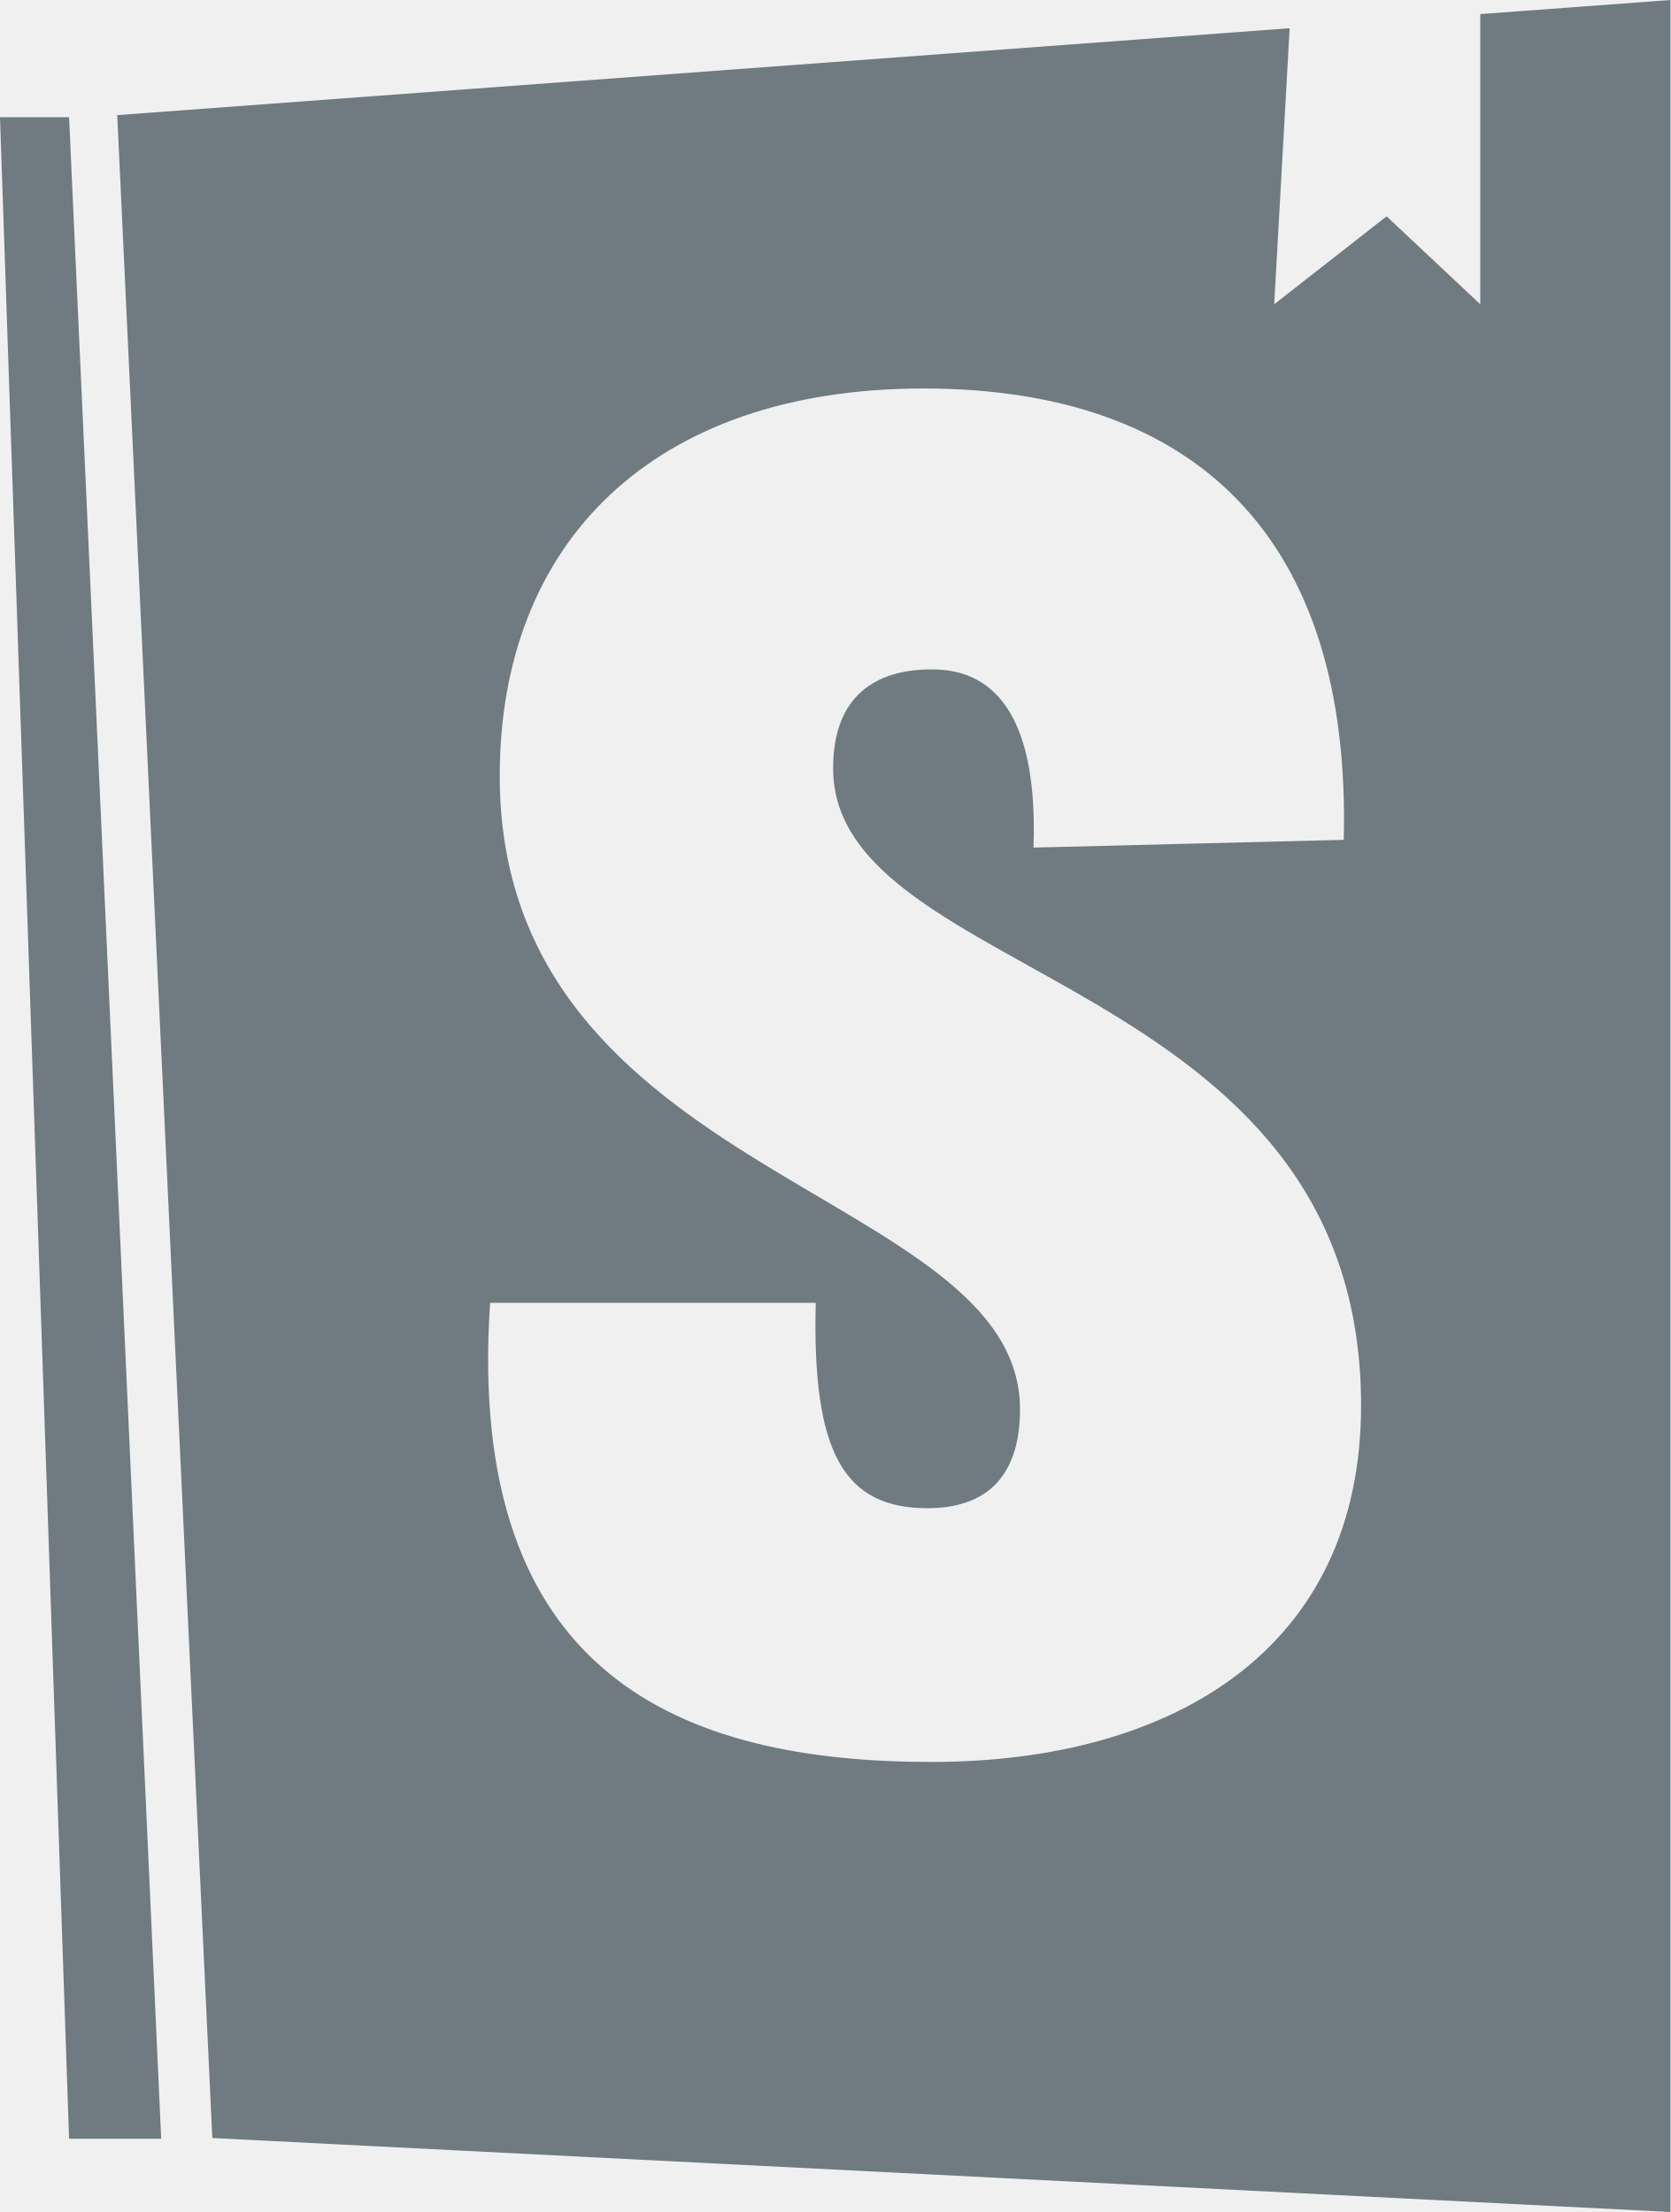
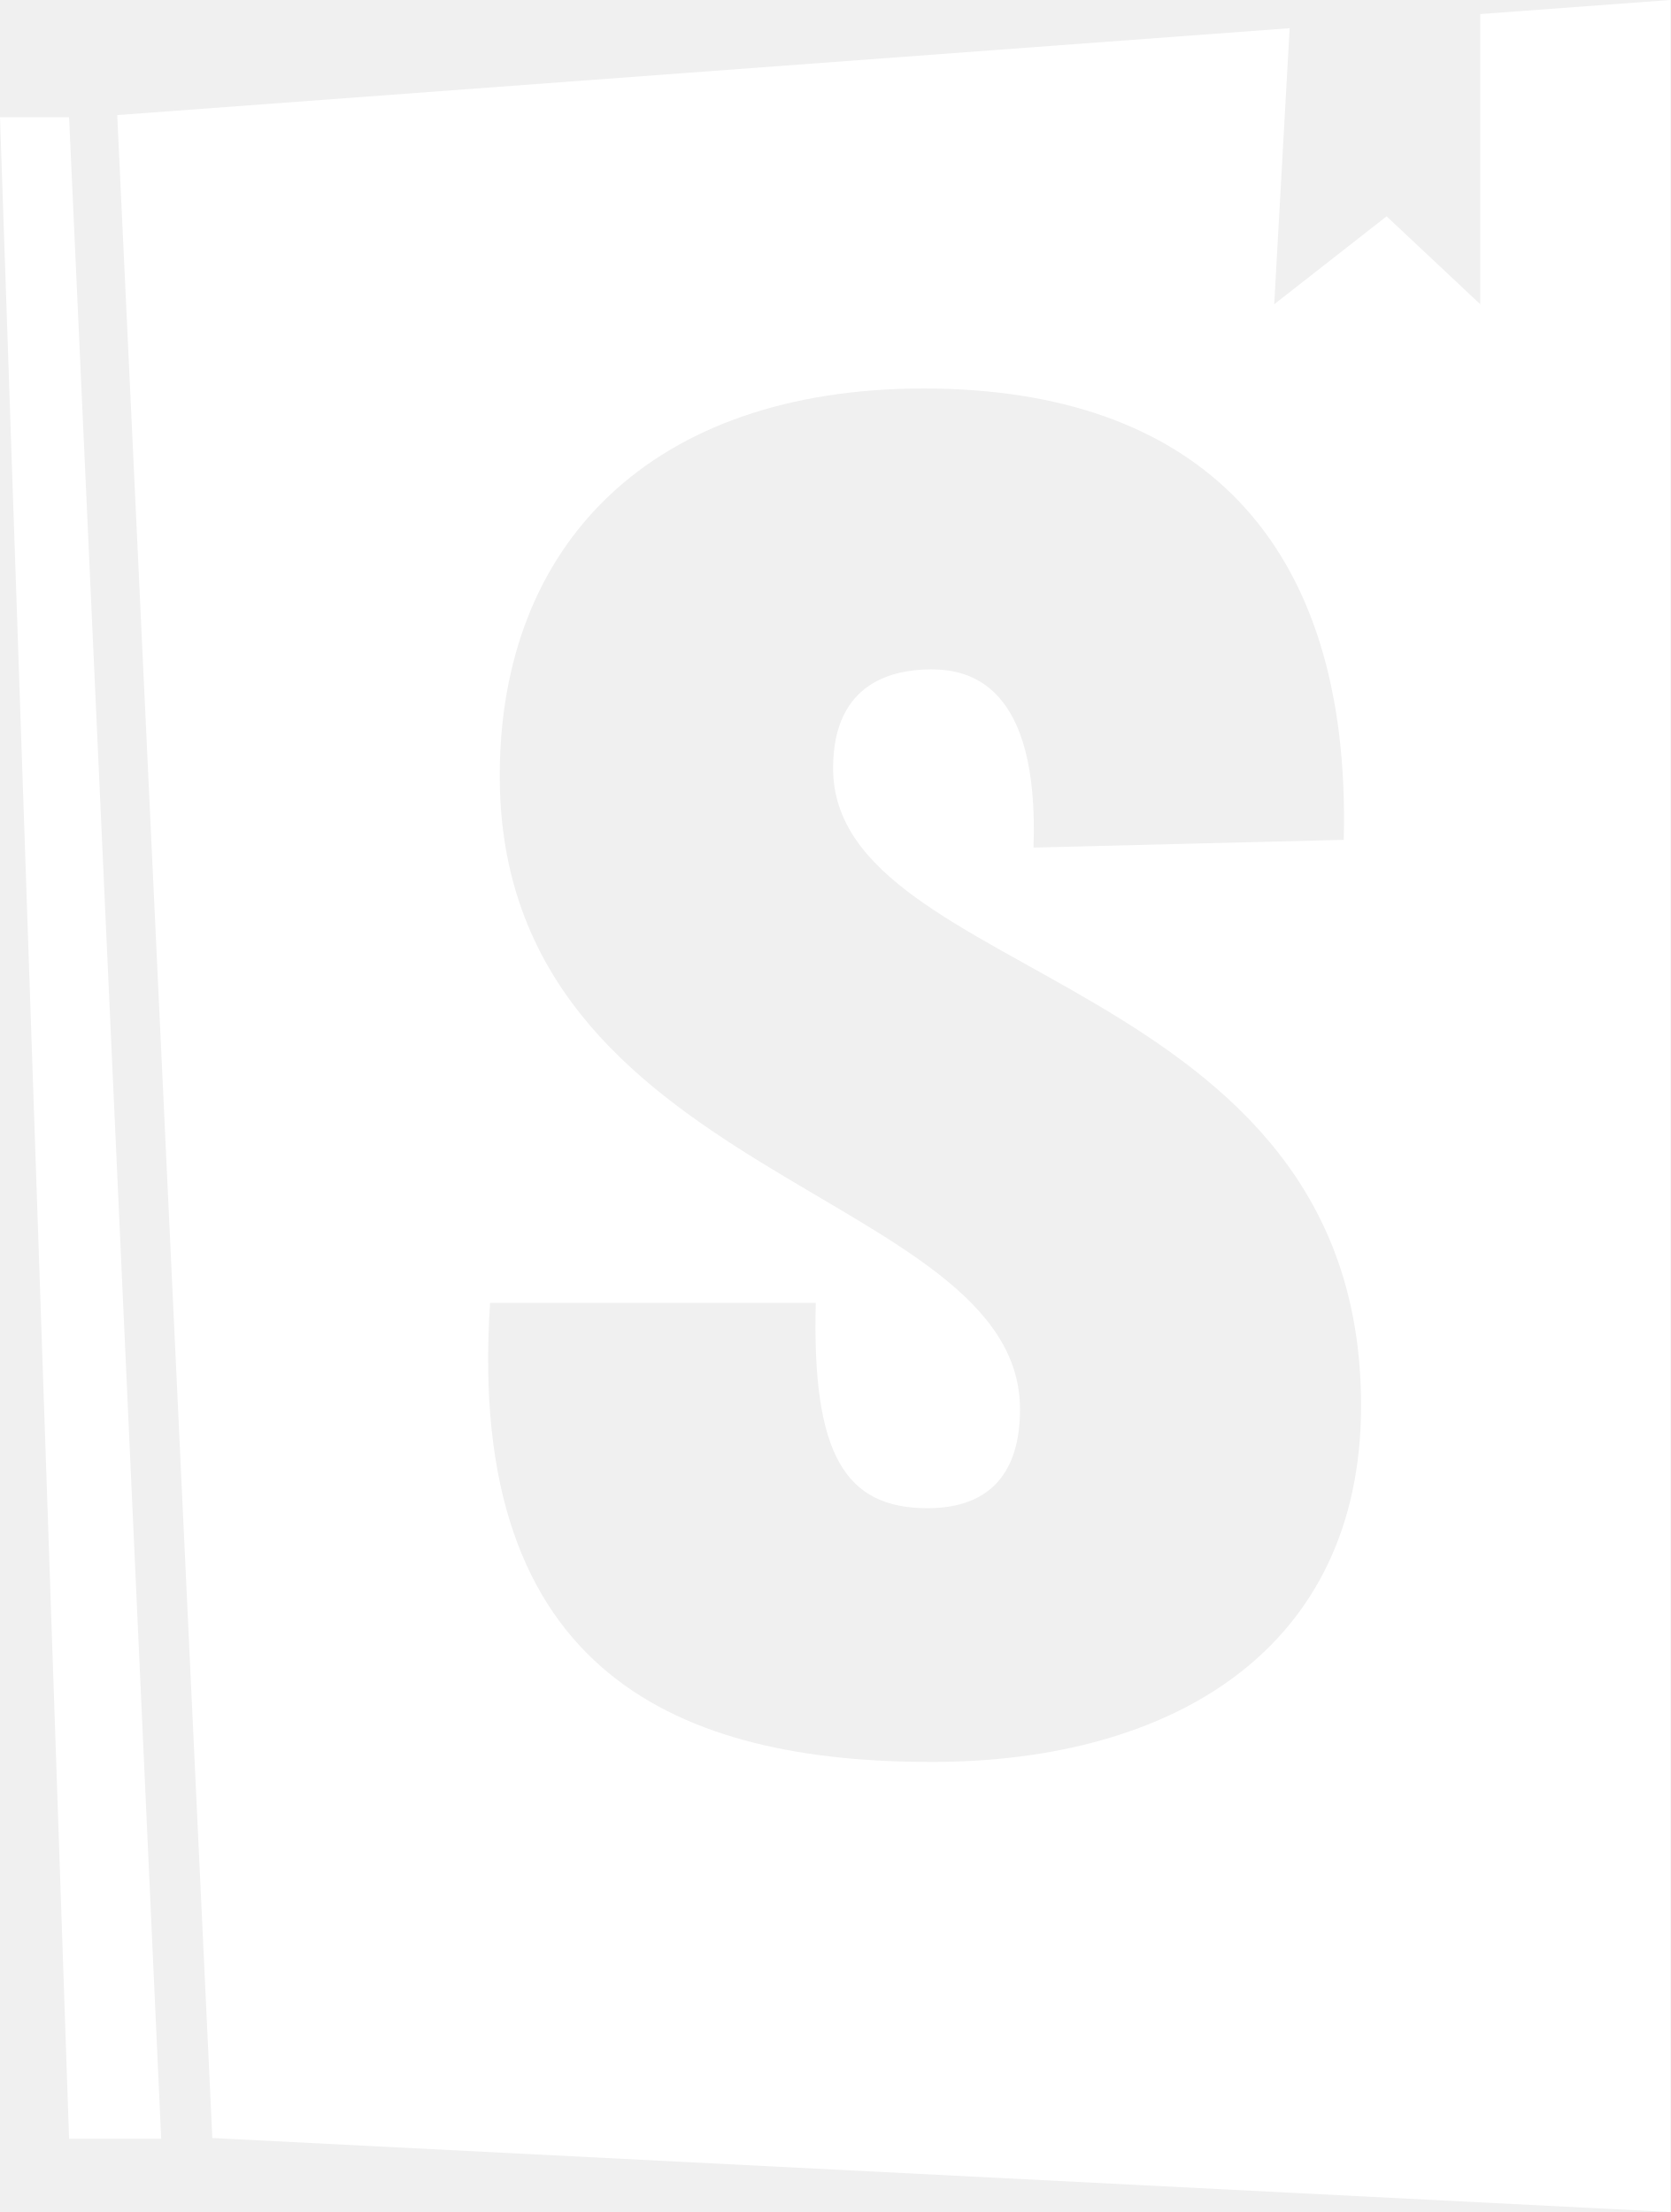
<svg xmlns="http://www.w3.org/2000/svg" width="114" height="151" viewBox="0 0 114 151">
-   <path fill="#6F7B81" d="M88.01 1.927l-1.053 18.842 7.67-6.001 6.391 6.001V.962L114 0v151l-99.51-5.052L8 7.858l80.01-5.931zM70.53 57.86l21.172-.529c.526-20.629-10.126-30.811-28.668-30.811s-28.93 10.58-28.93 26.449c0 27.638 35.505 28.167 35.505 43.242 0 4.232-1.972 6.744-6.312 6.744-5.654 0-7.89-3.703-7.627-14.017H33.446c-1.71 25.522 13.15 31.34 30.114 31.34 16.438 0 29.325-7.67 29.325-24.332 0-29.621-36.031-28.828-36.031-43.506 0-5.951 4.208-6.745 6.706-6.745 2.63 0 7.364 1.058 6.97 12.166zM11 146L4.714 8H0l4.714 138z" />
+   <path fill="#FFF" d="M88.01 1.927l-1.053 18.842 7.67-6.001 6.391 6.001V.962L114 0v151l-99.51-5.052L8 7.858l80.01-5.931zM70.53 57.86l21.172-.529c.526-20.629-10.126-30.811-28.668-30.811s-28.93 10.58-28.93 26.449c0 27.638 35.505 28.167 35.505 43.242 0 4.232-1.972 6.744-6.312 6.744-5.654 0-7.89-3.703-7.627-14.017H33.446c-1.71 25.522 13.15 31.34 30.114 31.34 16.438 0 29.325-7.67 29.325-24.332 0-29.621-36.031-28.828-36.031-43.506 0-5.951 4.208-6.745 6.706-6.745 2.63 0 7.364 1.058 6.97 12.166zM11 146L4.714 8H0l4.714 138z" />
</svg>
